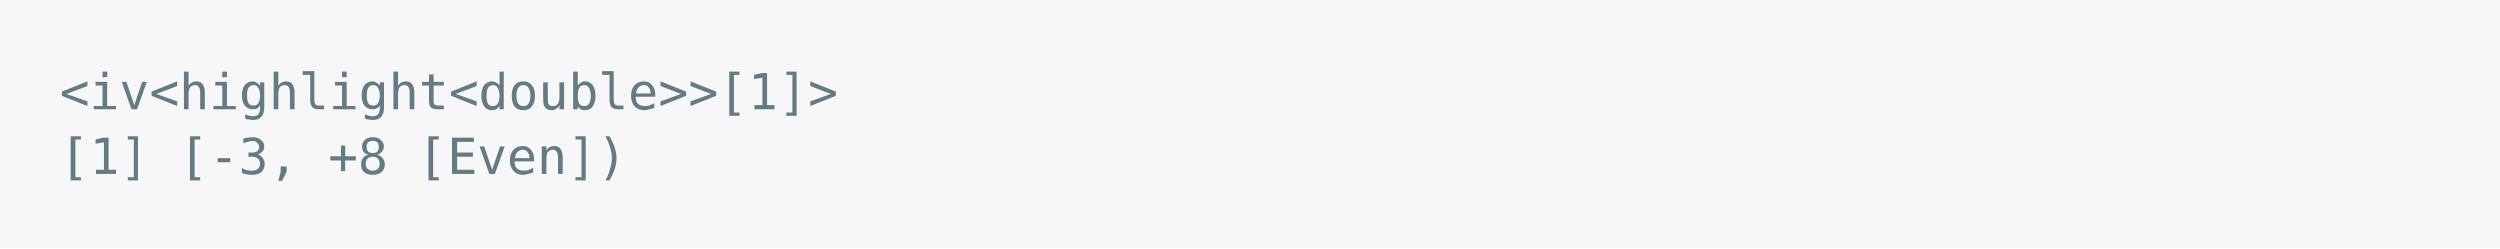
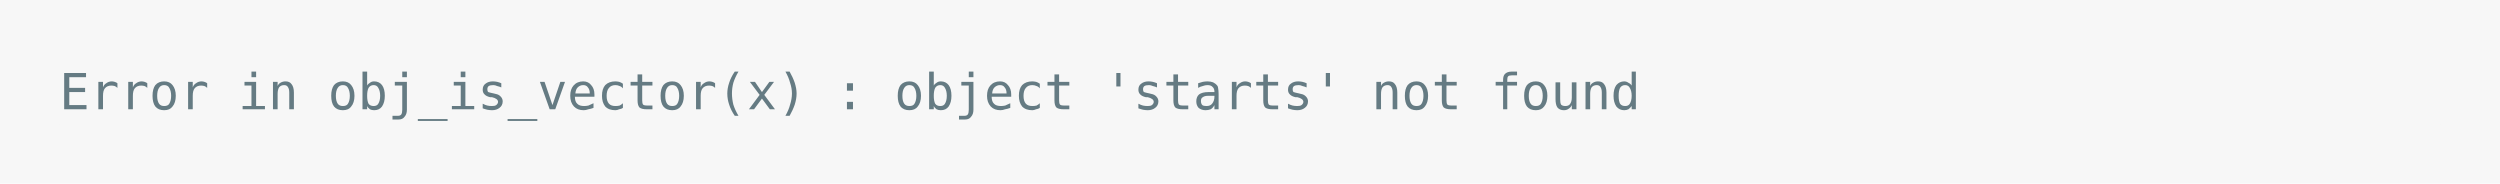
- <svg xmlns="http://www.w3.org/2000/svg" xmlns:xlink="http://www.w3.org/1999/xlink" width="840" height="83.42">
-   <rect width="840" height="83.42" rx="0" ry="0" class="a" />
-   <svg height="43.42" viewBox="0 0 80 4.342" width="800" x="20" y="20">
+ <svg xmlns="http://www.w3.org/2000/svg" xmlns:xlink="http://www.w3.org/1999/xlink" width="840" height="61.71">
+   <rect width="840" height="61.71" rx="0" ry="0" class="a" />
+   <svg height="21.71" viewBox="0 0 80 2.171" width="800" x="20" y="20">
    <style>.a{fill:rgb(247,247,247)}.b{font-family:'Fira Code',Monaco,Consolas,Menlo,'Bitstream Vera Sans Mono','Powerline Symbols',monospace}.c{fill:transparent}.d{fill:rgb(101,123,131);white-space:pre}</style>
    <g font-family="'Fira Code',Monaco,Consolas,Menlo,'Bitstream Vera Sans Mono','Powerline Symbols',monospace" font-size="1.67" class="b">
      <defs>
        <symbol id="a">
-           <rect height="2" width="80" x="0" y="0" class="c" />
+           <rect height="1" width="80" x="0" y="0" class="c" />
        </symbol>
      </defs>
-       <rect height="4.342" width="80" class="a" />
+       <rect height="2.171" width="80" class="a" />
      <svg x="0" y="0" width="80">
        <svg x="0">
          <use xlink:href="#a" />
-           <text font-size="1.67" x="0" y="1.67" class="d">&lt;iv&lt;highlight&lt;double&gt;&gt;[1]&gt;</text>
-           <text font-size="1.67" x="0" y="3.841" class="d">[1]</text>
-           <text font-size="1.67" x="4.008" y="3.841" class="d">[-3,</text>
-           <text font-size="1.67" x="9.018" y="3.841" class="d">+8</text>
-           <text font-size="1.67" x="12.024" y="3.841" class="d">[Even])</text>
+           <text font-size="1.67" x="0" y="1.67" class="d">Error</text>
+           <text font-size="1.67" x="6.012" y="1.67" class="d">in</text>
+           <text font-size="1.67" x="9.018" y="1.67" class="d">obj_is_vector(x)</text>
+           <text font-size="1.67" x="26.052" y="1.67" class="d">:</text>
+           <text font-size="1.67" x="28.056" y="1.67" class="d">object</text>
+           <text font-size="1.67" x="35.07" y="1.67" class="d">'starts'</text>
+           <text font-size="1.67" x="44.088" y="1.67" class="d">not</text>
+           <text font-size="1.67" x="48.096" y="1.67" class="d">found</text>
        </svg>
      </svg>
    </g>
  </svg>
</svg>
